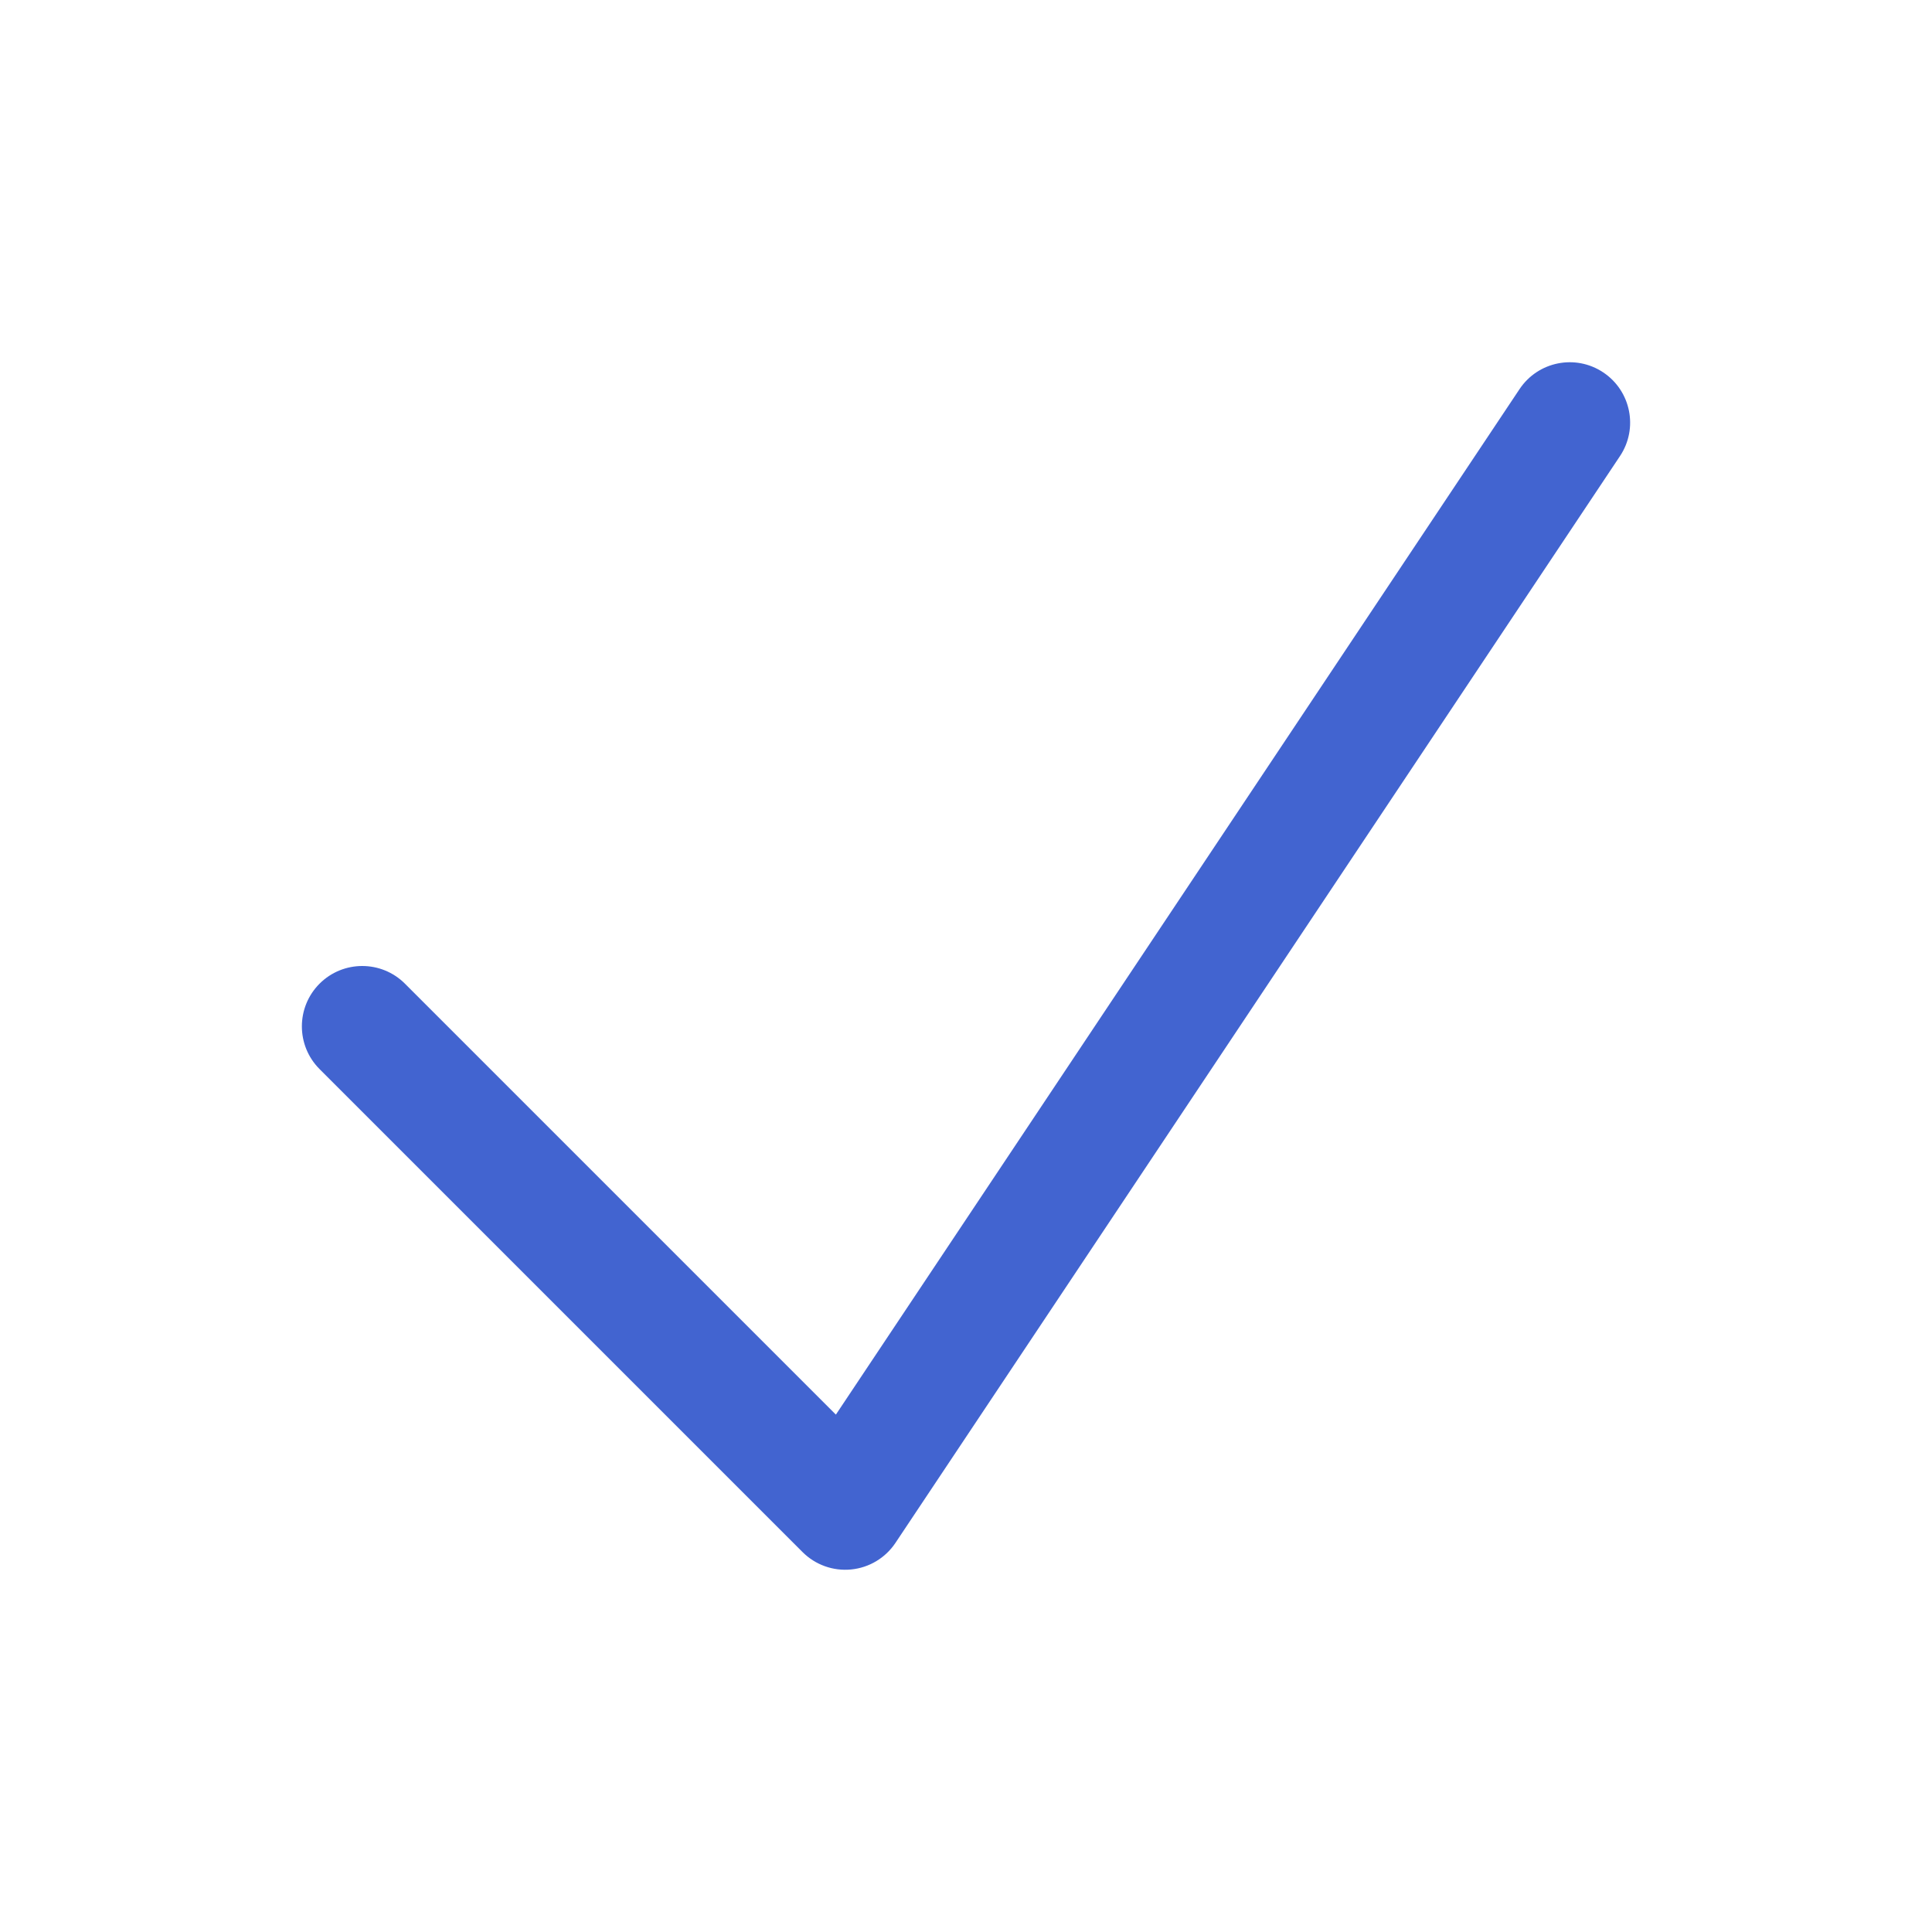
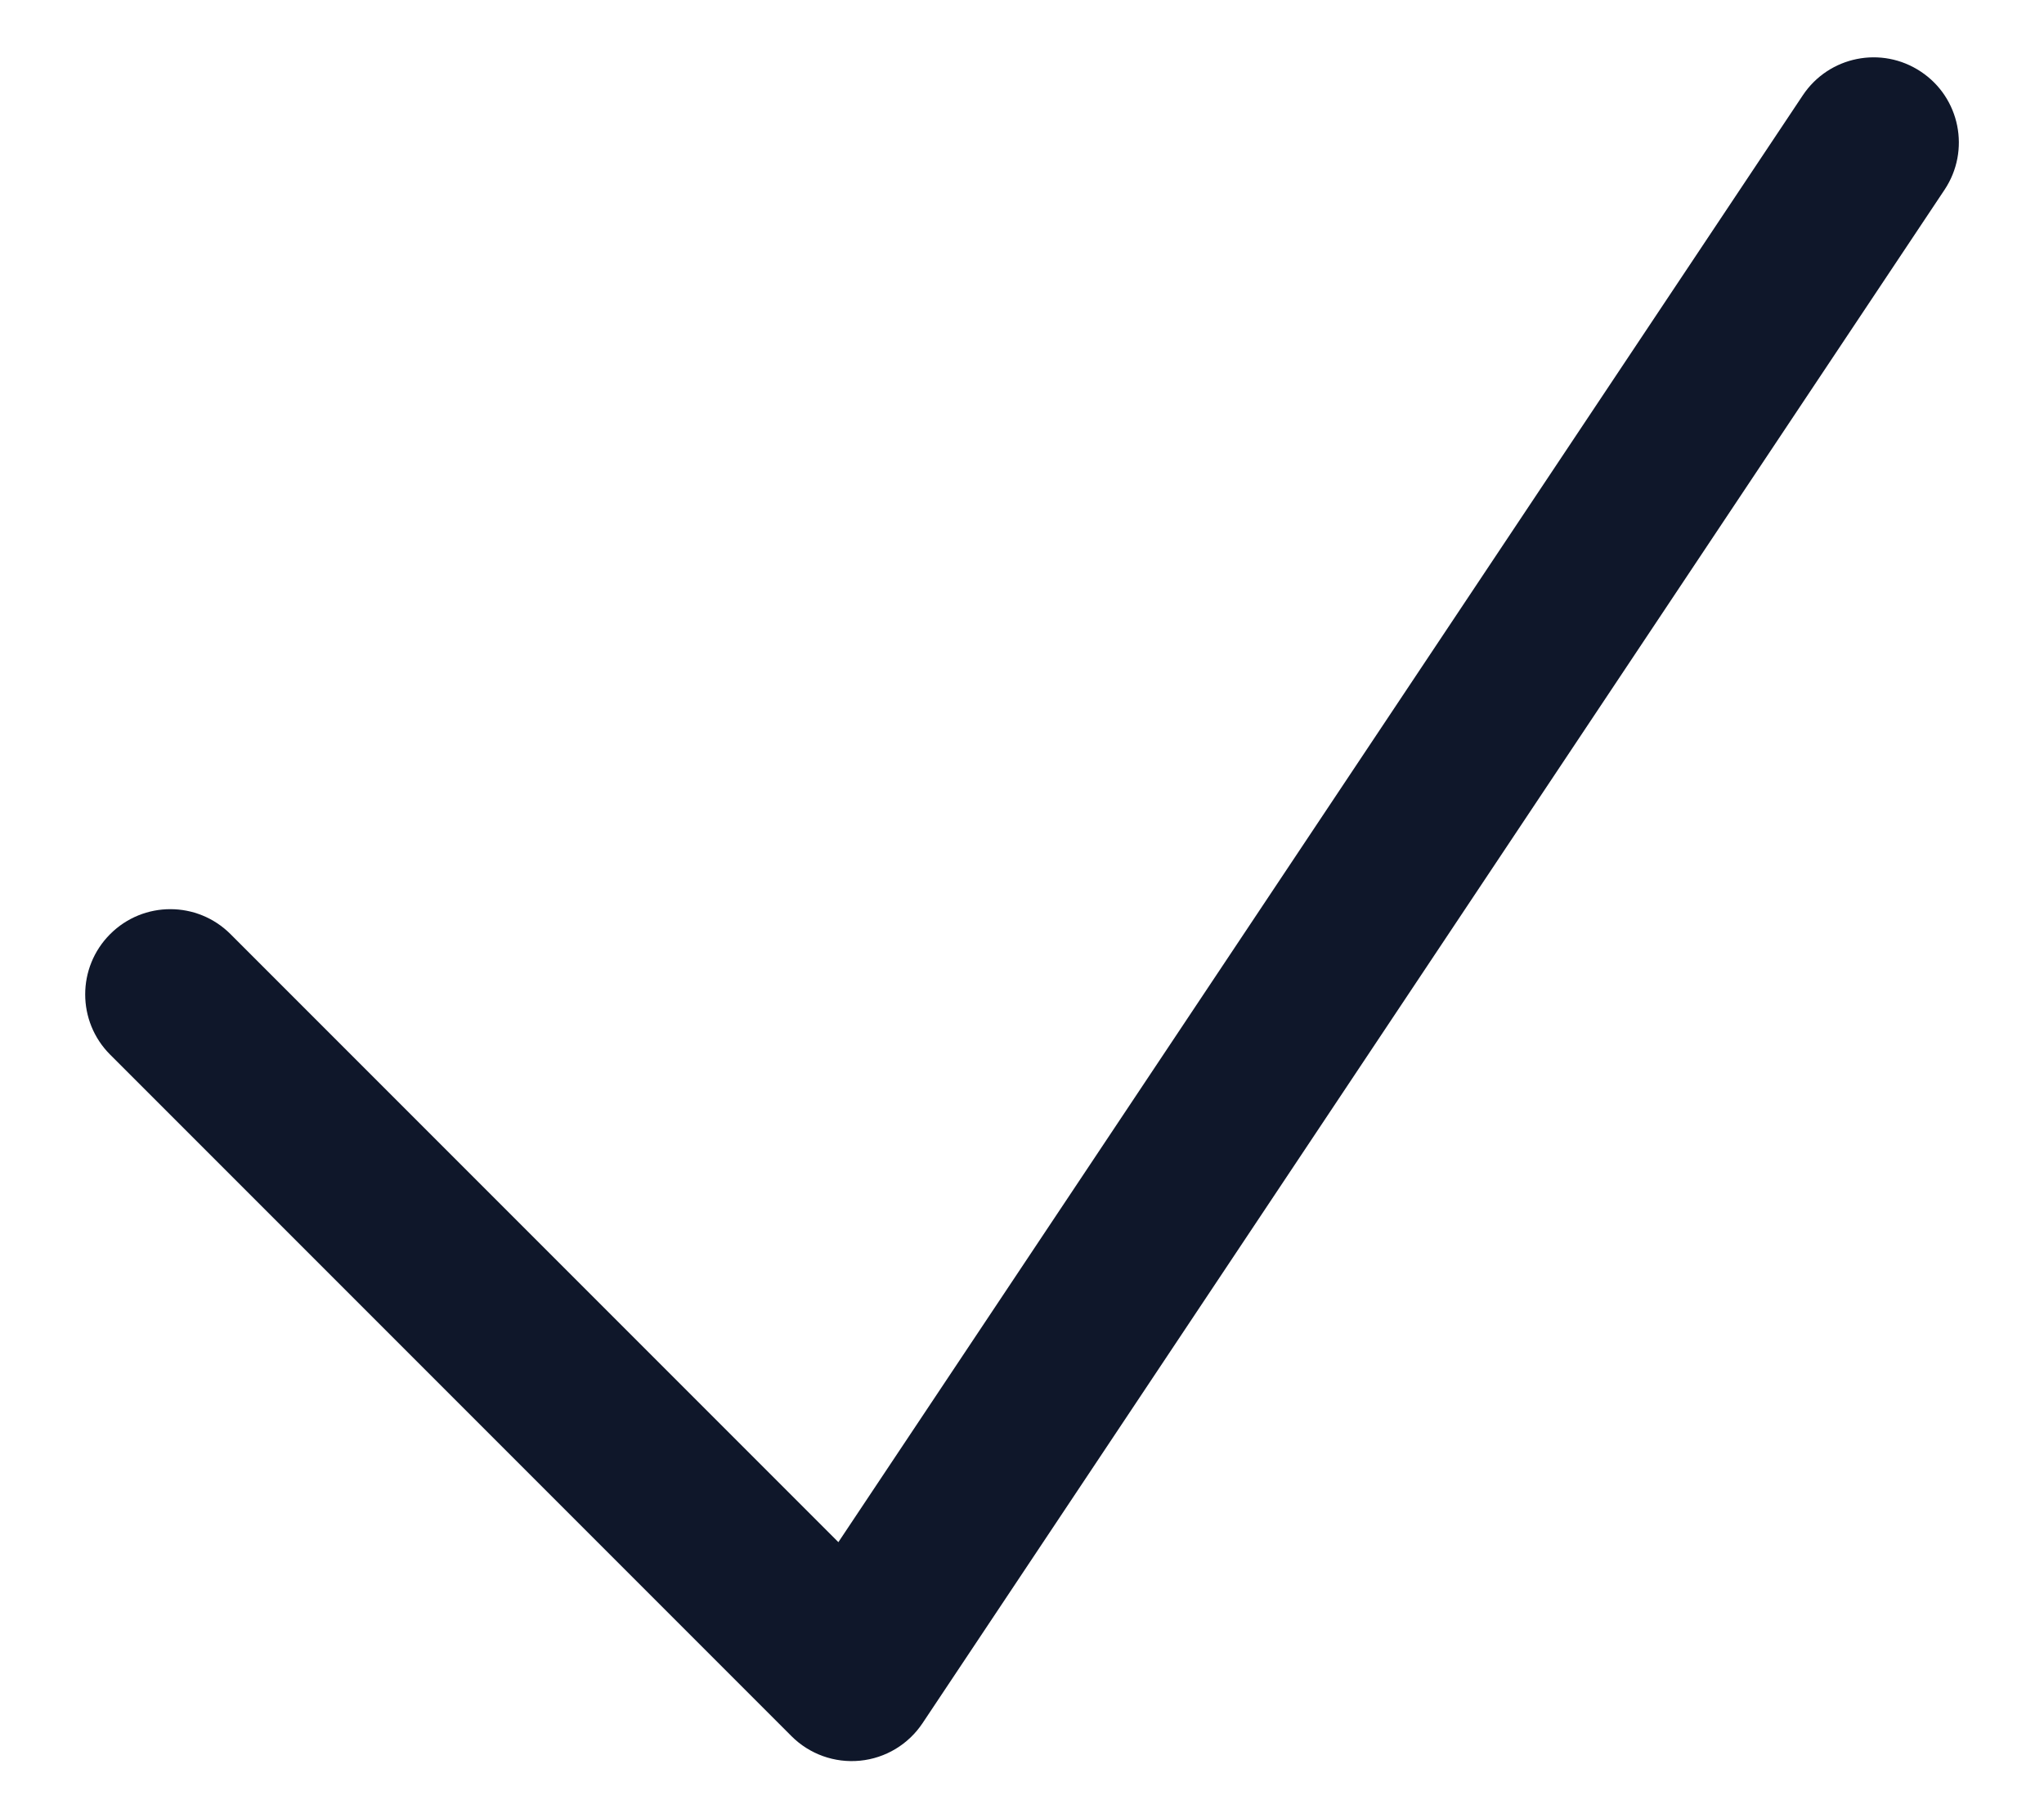
- <svg xmlns="http://www.w3.org/2000/svg" width="40" height="40" viewBox="0 0 40 40" fill="none">
-   <path fill-rule="evenodd" clip-rule="evenodd" d="M33.193 7.71C33.768 8.093 33.923 8.869 33.54 9.443L18.54 31.943C18.332 32.255 17.996 32.457 17.623 32.494C17.25 32.531 16.881 32.399 16.616 32.134L6.616 22.134C6.128 21.646 6.128 20.854 6.616 20.366C7.104 19.878 7.896 19.878 8.384 20.366L17.306 29.288L31.46 8.057C31.843 7.482 32.619 7.327 33.193 7.71Z" fill="#4264D0" />
+ <svg xmlns="http://www.w3.org/2000/svg" width="18" height="16" viewBox="0 0 18 16" fill="none">
+   <path fill-rule="evenodd" clip-rule="evenodd" d="M16.916 0.631C17.261 0.86 17.354 1.326 17.124 1.671L8.124 15.171C7.999 15.358 7.798 15.479 7.574 15.501C7.35 15.523 7.129 15.444 6.97 15.285L0.97 9.285C0.677 8.992 0.677 8.517 0.97 8.224C1.263 7.931 1.737 7.931 2.03 8.224L7.383 13.577L15.876 0.839C16.106 0.494 16.571 0.401 16.916 0.631Z" fill="#0F172A" />
</svg>
